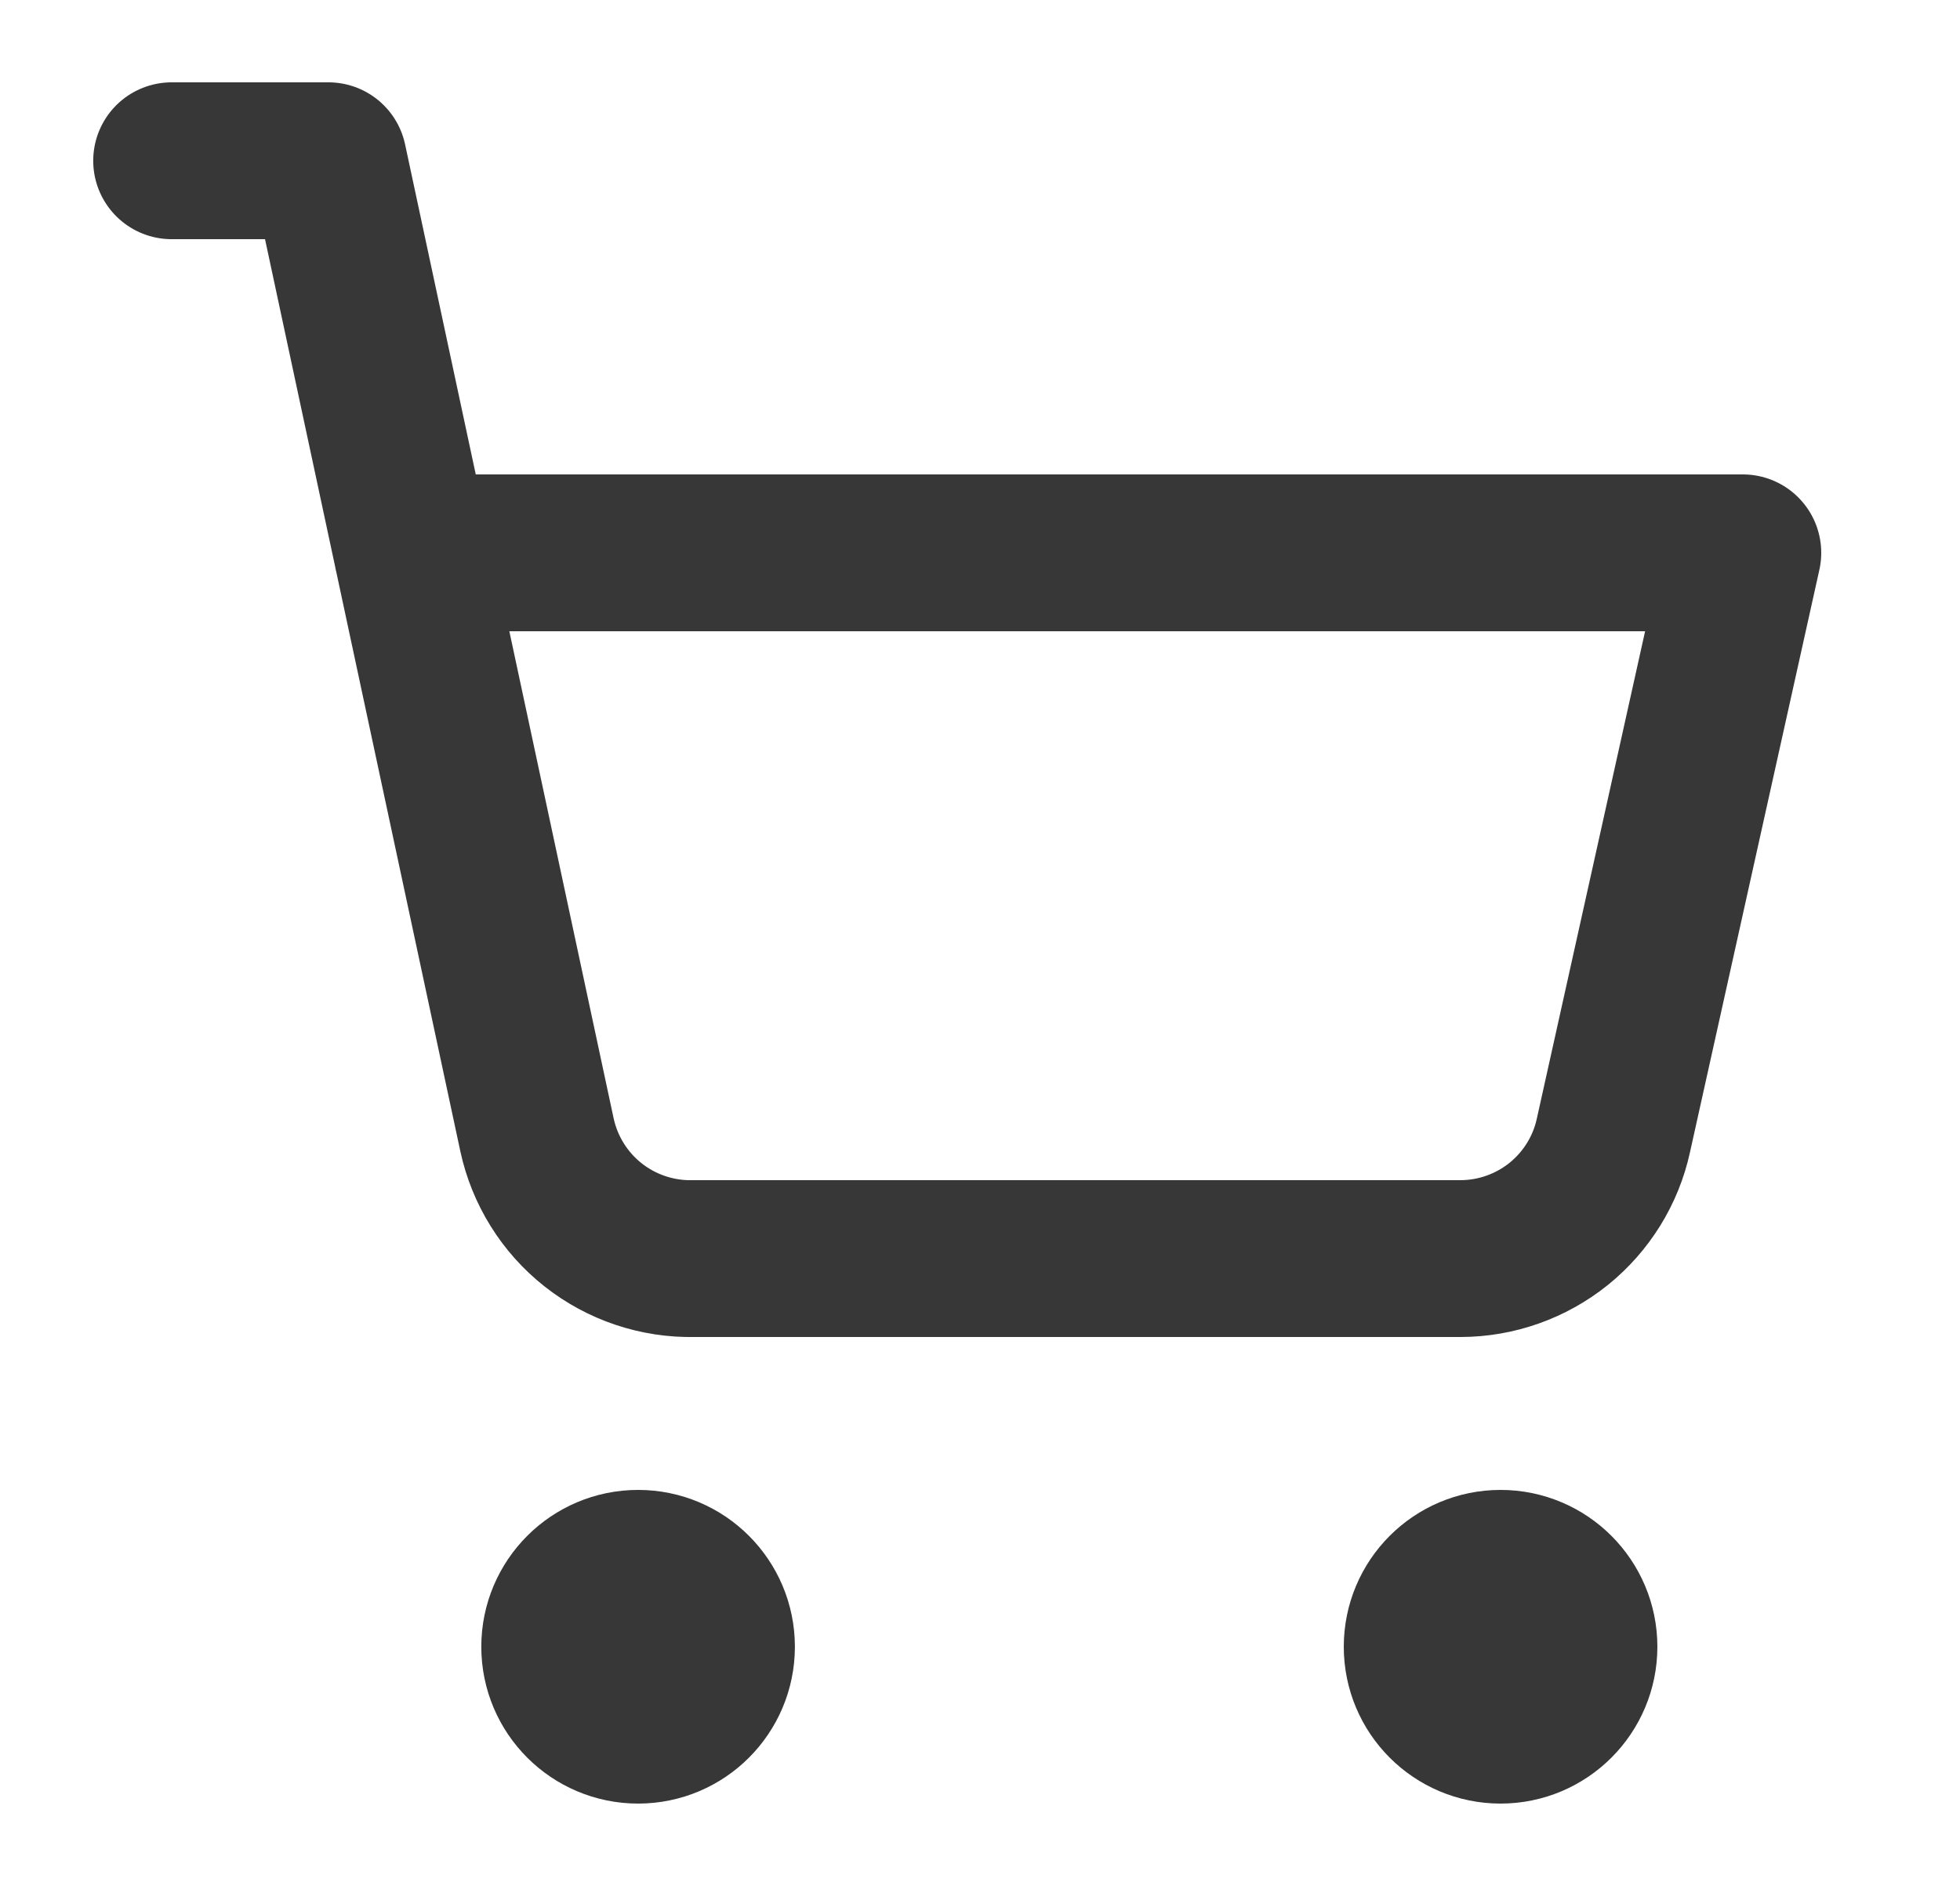
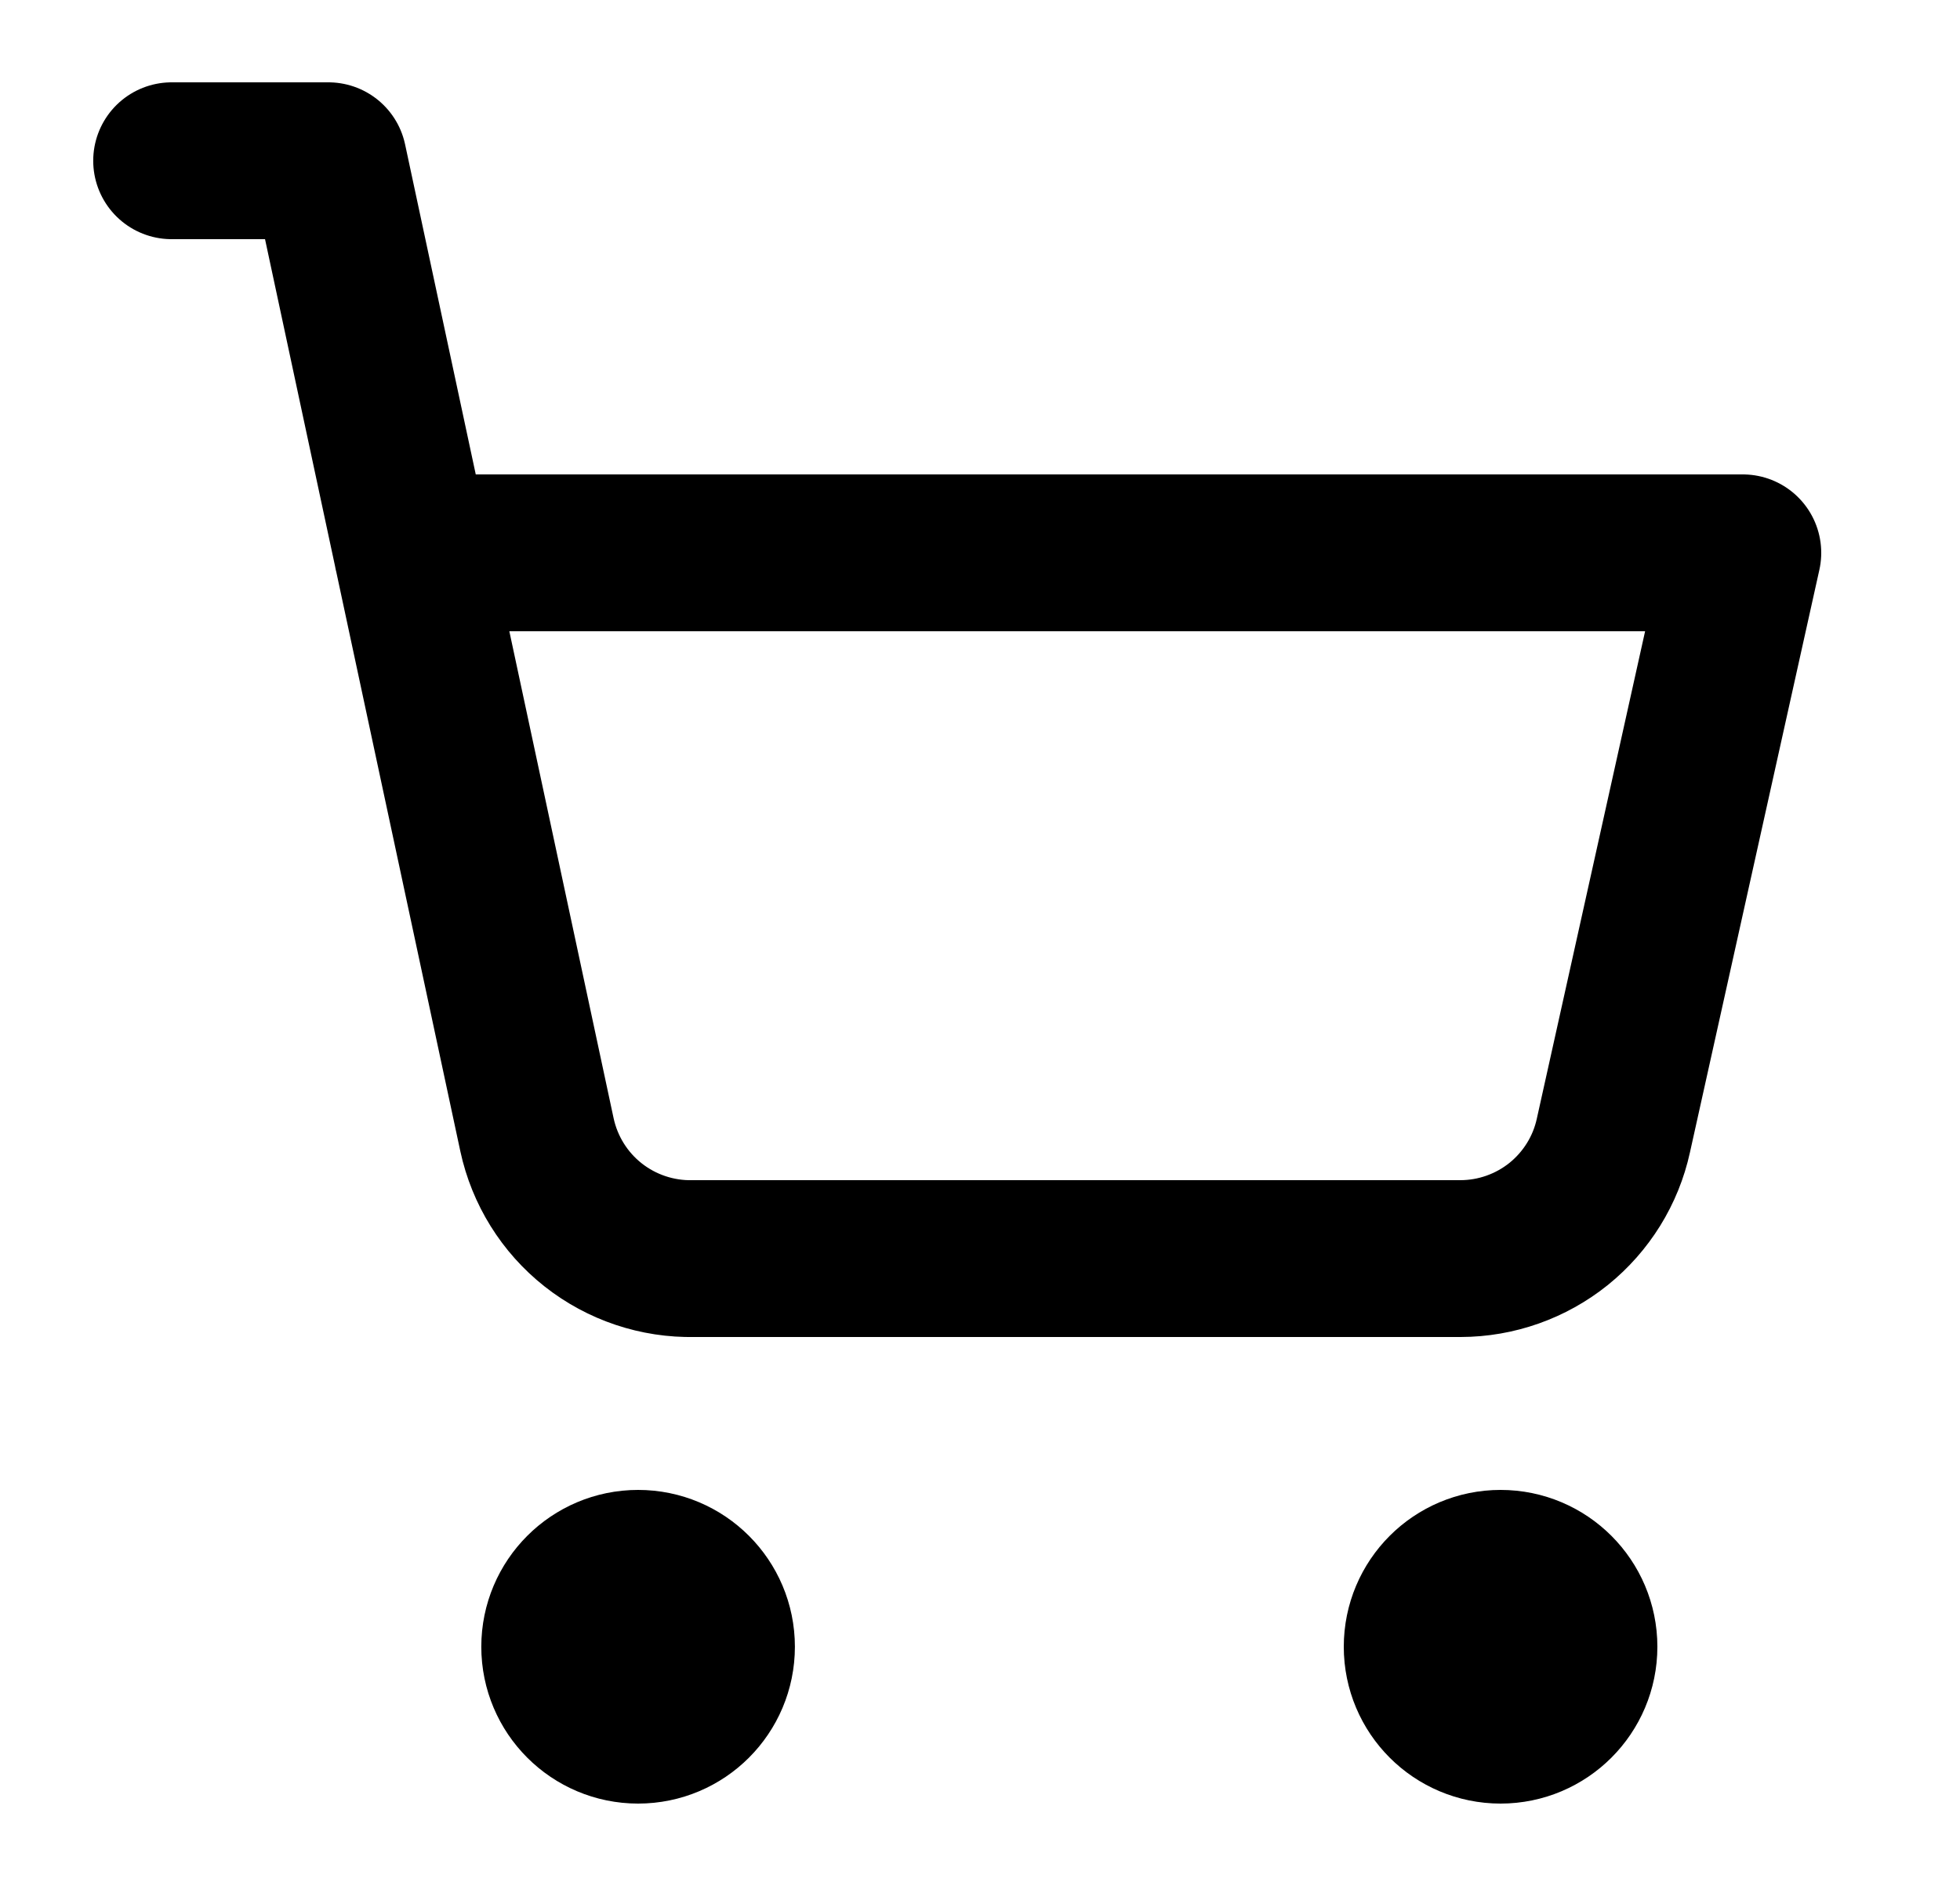
<svg xmlns="http://www.w3.org/2000/svg" width="25" height="24" viewBox="0 0 25 24" fill="none">
-   <path d="M2.189 2.05H4.189L6.849 14.47C6.947 14.925 7.2 15.332 7.565 15.62C7.93 15.908 8.384 16.06 8.849 16.05H18.63C19.085 16.049 19.526 15.893 19.881 15.608C20.235 15.322 20.482 14.925 20.579 14.48L22.23 7.05H5.259M9.139 21C9.139 21.552 8.692 22 8.139 22C7.587 22 7.139 21.552 7.139 21C7.139 20.448 7.587 20 8.139 20C8.692 20 9.139 20.448 9.139 21ZM20.14 21C20.14 21.552 19.692 22 19.14 22C18.587 22 18.14 21.552 18.14 21C18.14 20.448 18.587 20 19.14 20C19.692 20 20.14 20.448 20.14 21Z" stroke="#373737" stroke-width="2" stroke-linecap="round" stroke-linejoin="round" />
+   <path d="M2.189 2.05H4.189L6.849 14.47C6.947 14.925 7.2 15.332 7.565 15.62C7.93 15.908 8.384 16.06 8.849 16.05H18.63C19.085 16.049 19.526 15.893 19.881 15.608C20.235 15.322 20.482 14.925 20.579 14.48L22.23 7.05H5.259M9.139 21C9.139 21.552 8.692 22 8.139 22C7.587 22 7.139 21.552 7.139 21C7.139 20.448 7.587 20 8.139 20C8.692 20 9.139 20.448 9.139 21ZM20.14 21C20.14 21.552 19.692 22 19.14 22C18.587 22 18.14 21.552 18.14 21C18.14 20.448 18.587 20 19.14 20C19.692 20 20.14 20.448 20.14 21Z" stroke="currentColor" stroke-width="2" stroke-linecap="round" stroke-linejoin="round" />
</svg>
